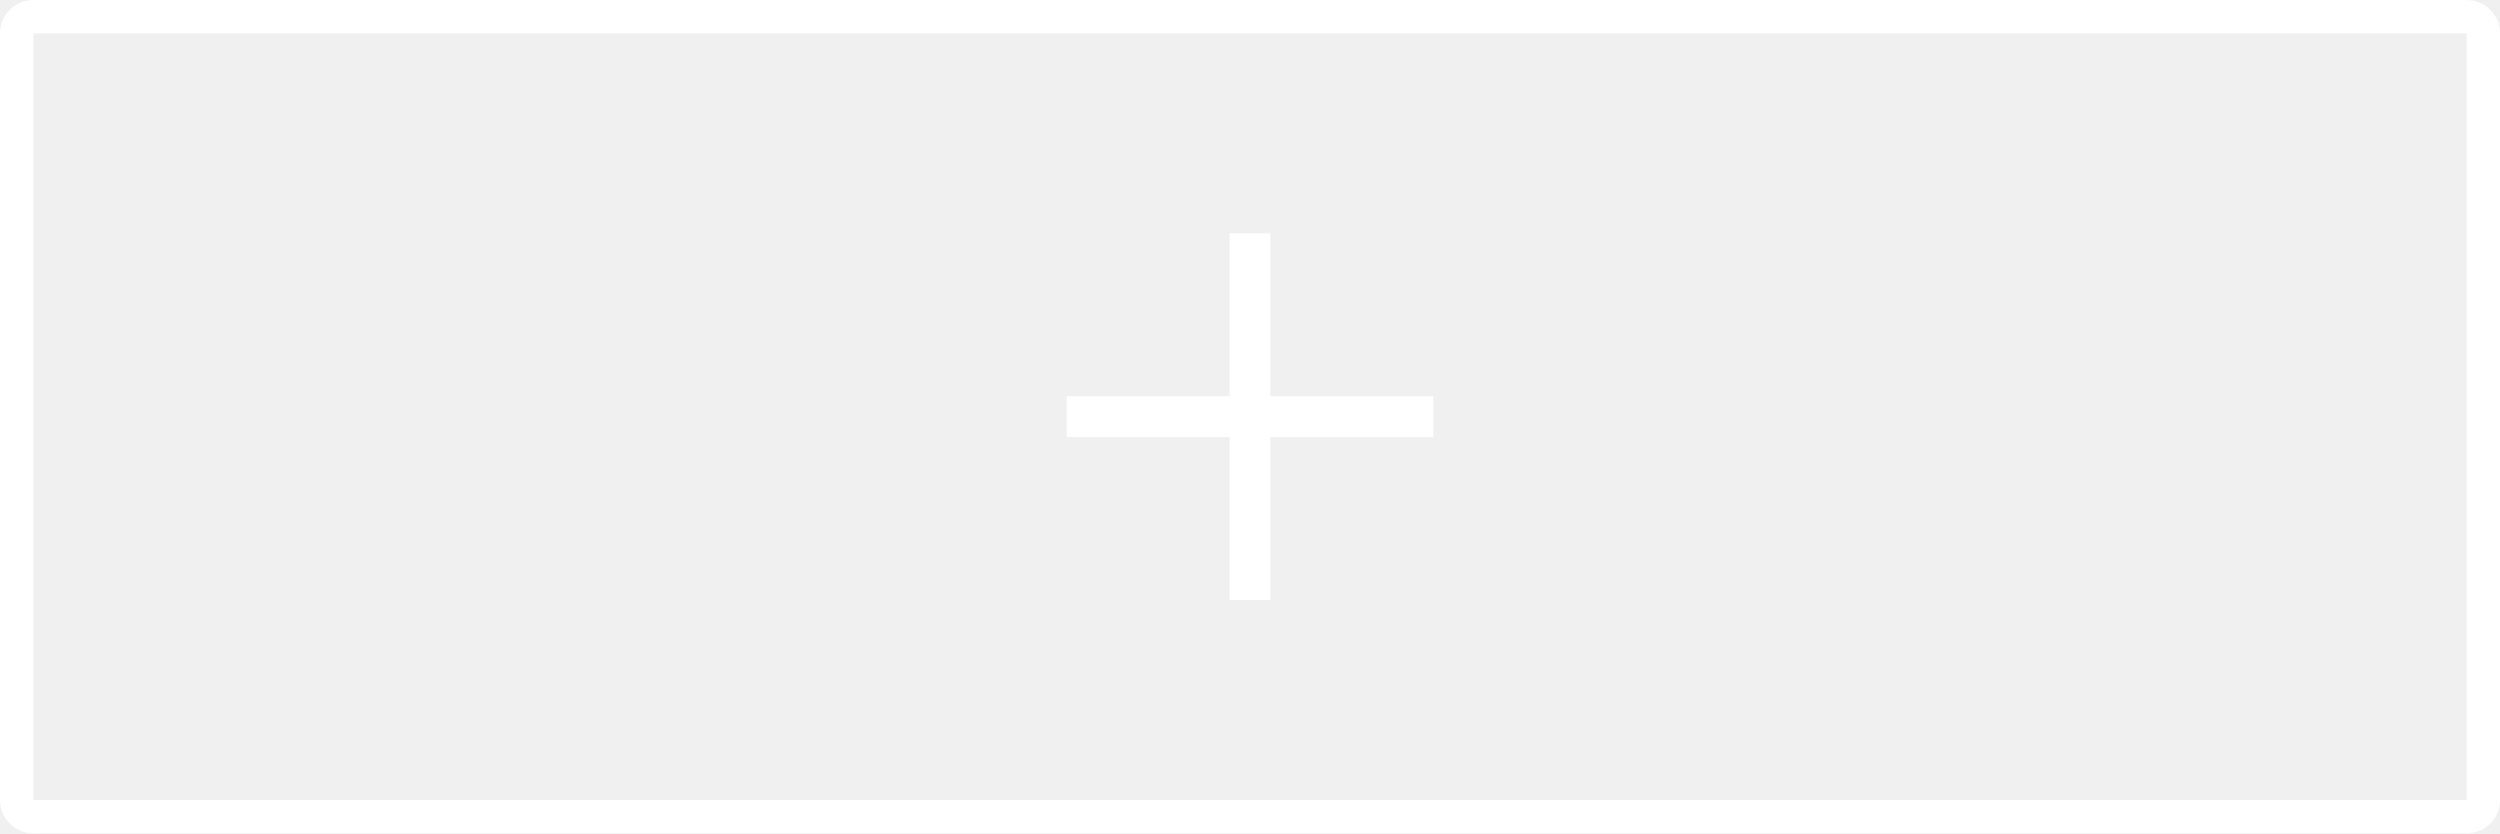
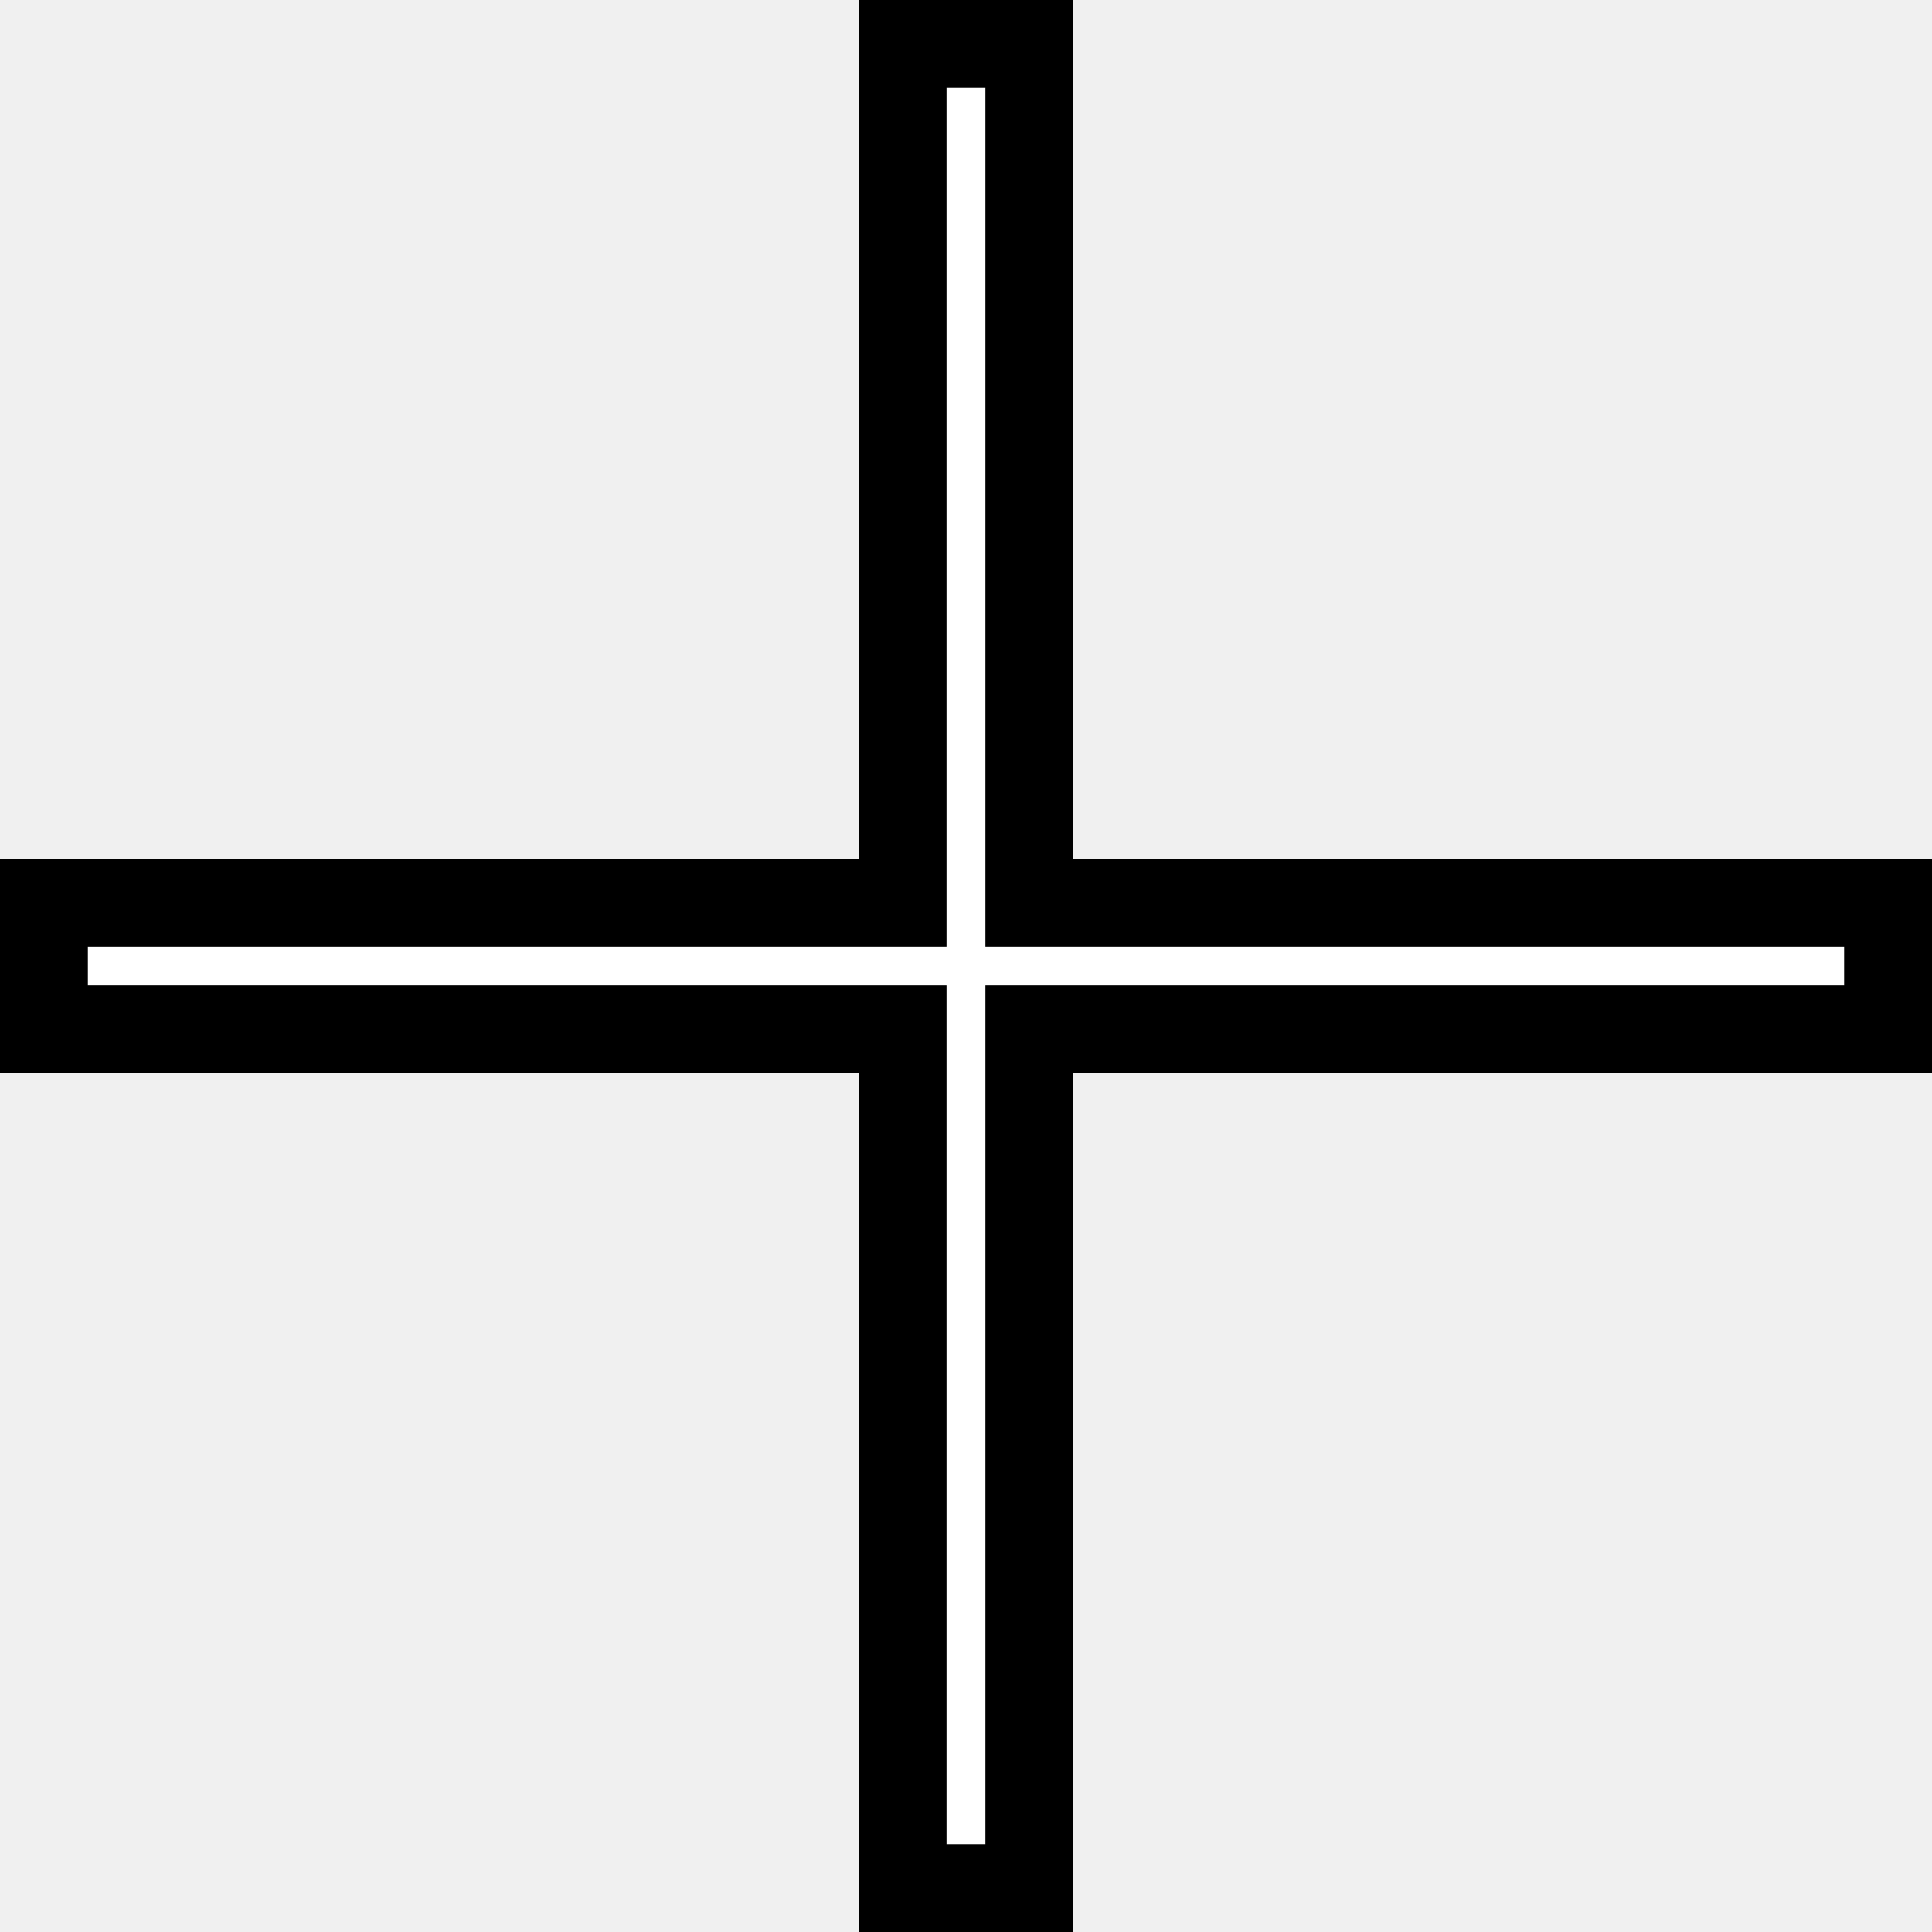
- <svg xmlns="http://www.w3.org/2000/svg" width="150" height="50" viewBox="0 0 150 50" fill="none">
-   <rect x="1" y="1" width="148" height="48" rx="1" stroke="white" stroke-width="2" />
-   <path d="M86 23.778H76.222V14H73.778V23.778H64V26.222H73.778V36H76.222V26.222H86V23.778Z" fill="white" />
+ <svg xmlns="http://www.w3.org/2000/svg" width="22" height="22" viewBox="0 0 22 22" fill="none">
+   <path d="M11.722 9.778V10.278H12.222H21.5V11.722H12.222H11.722V12.222V21.5H10.278V12.222V11.722H9.778H0.5V10.278H9.778H10.278V9.778V0.5H11.722V9.778Z" fill="white" />
+   <path d="M11.722 9.778V10.278H12.222H21.5V11.722H12.222H11.722V12.222V21.5H10.278V12.222V11.722H9.778H0.5V10.278H9.778H10.278V9.778V0.5H11.722V9.778Z" stroke="black" />
+   <path d="M11.722 9.778V10.278H12.222H21.5V11.722H12.222H11.722V12.222V21.5H10.278V12.222V11.722H9.778H0.5V10.278H9.778H10.278V9.778V0.5H11.722V9.778Z" stroke="black" stroke-opacity="0.2" />
+   <path d="M11.722 9.778V10.278H12.222H21.5V11.722H12.222H11.722V12.222V21.5H10.278V12.222V11.722H9.778H0.5V10.278H9.778H10.278V9.778V0.5H11.722V9.778Z" stroke="black" stroke-opacity="0.2" />
</svg>
